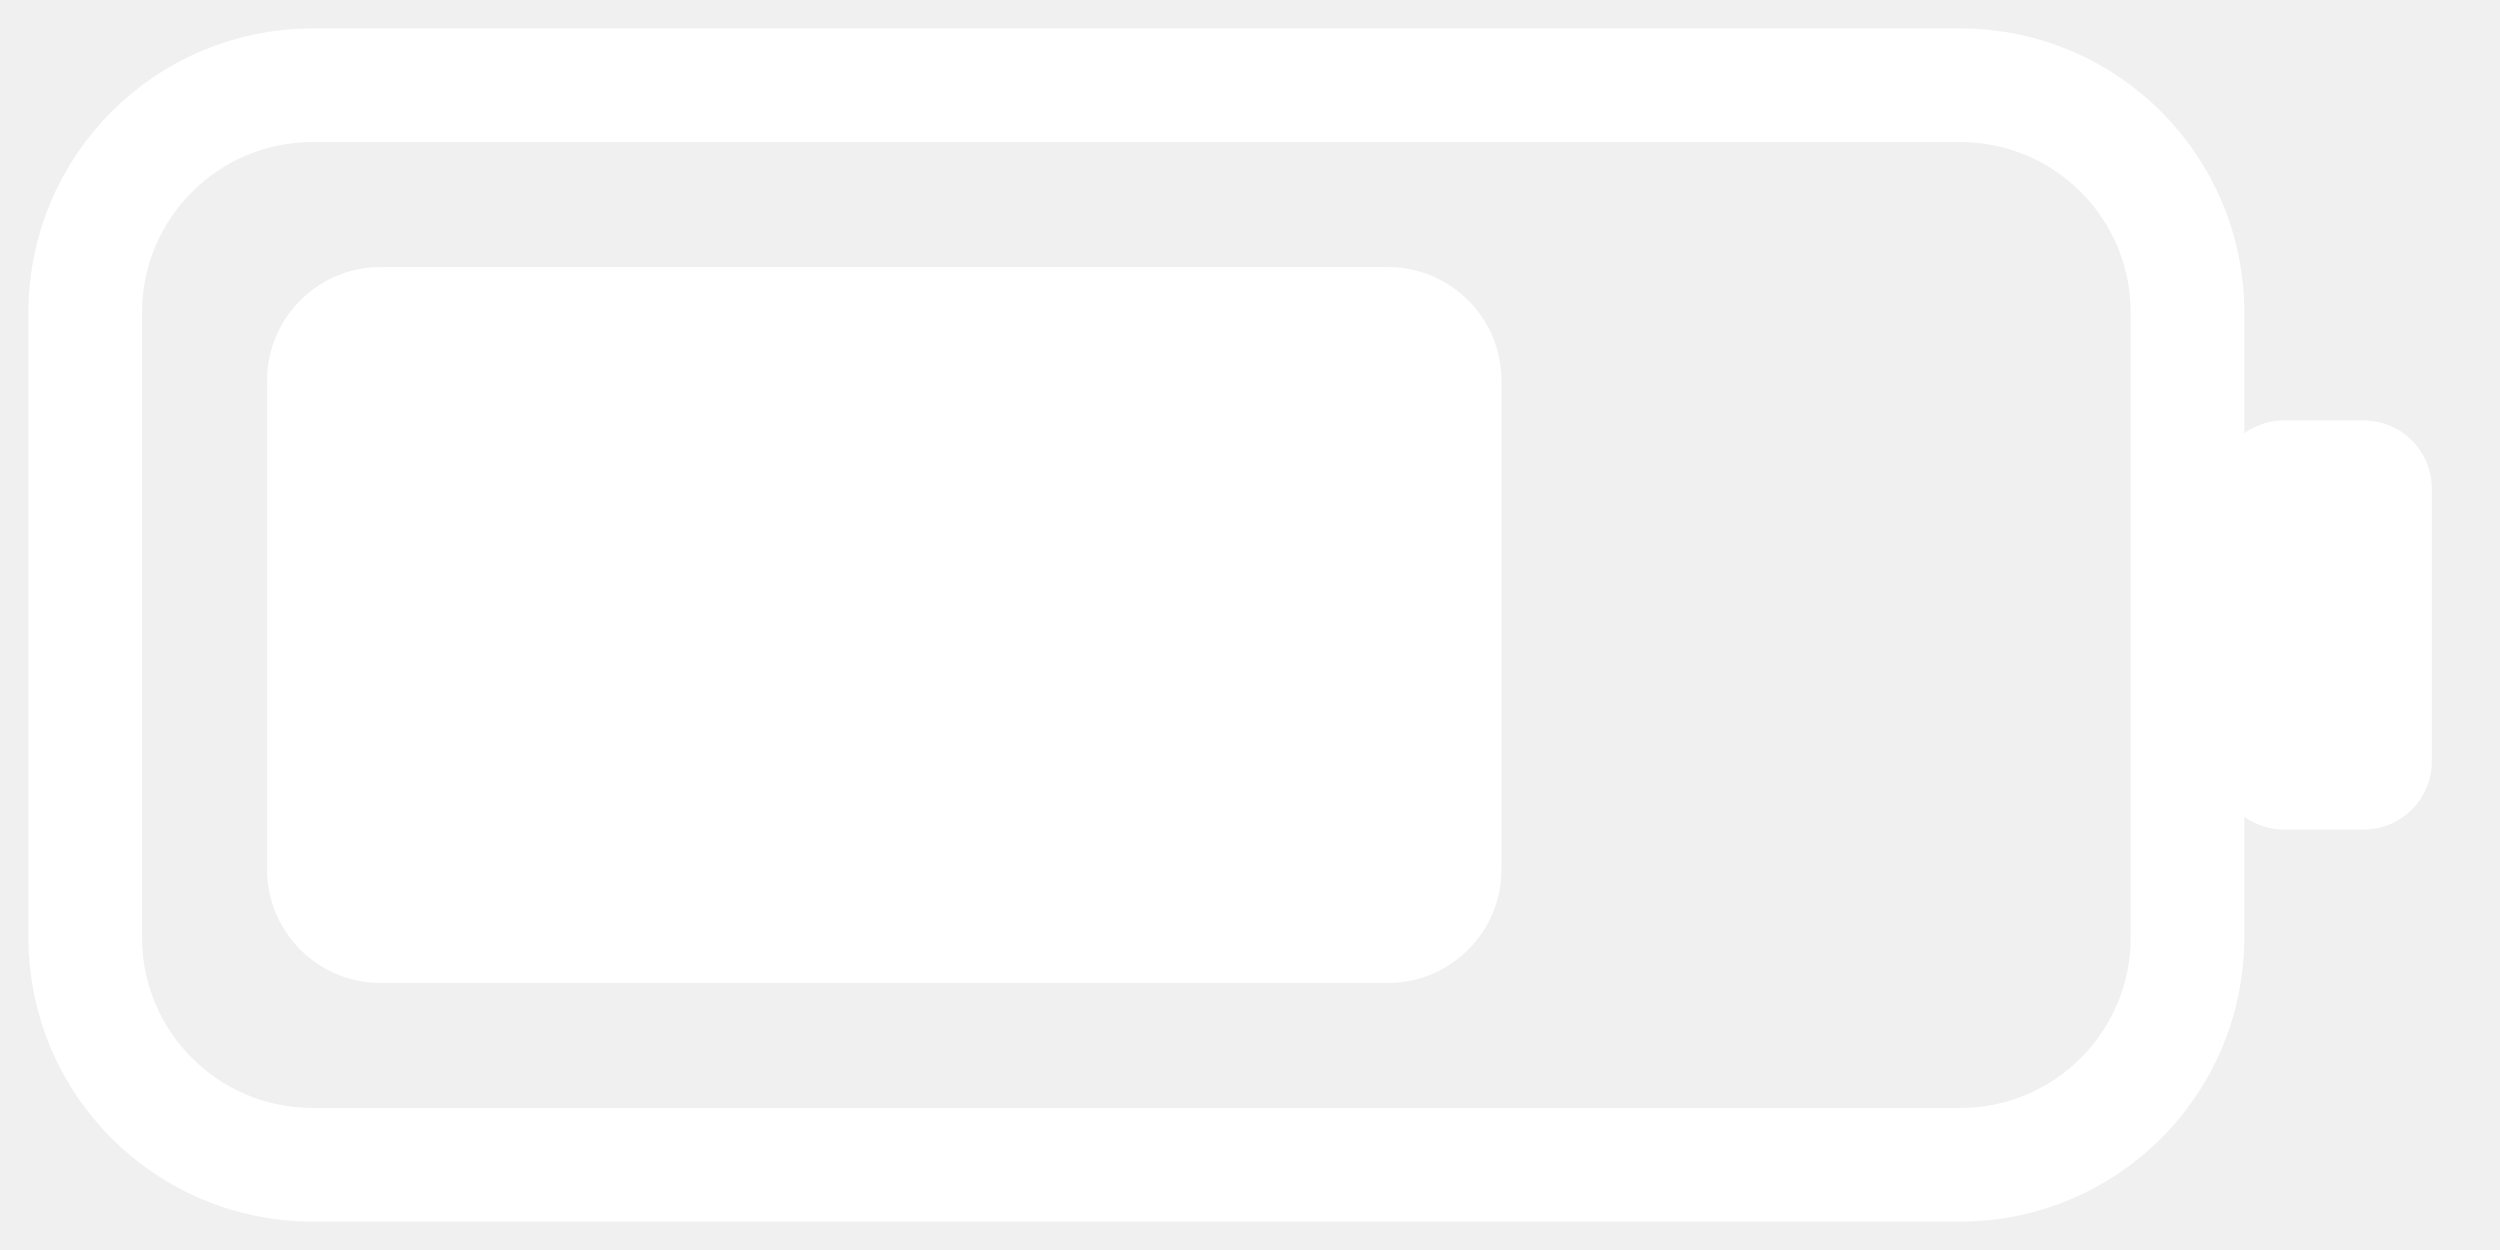
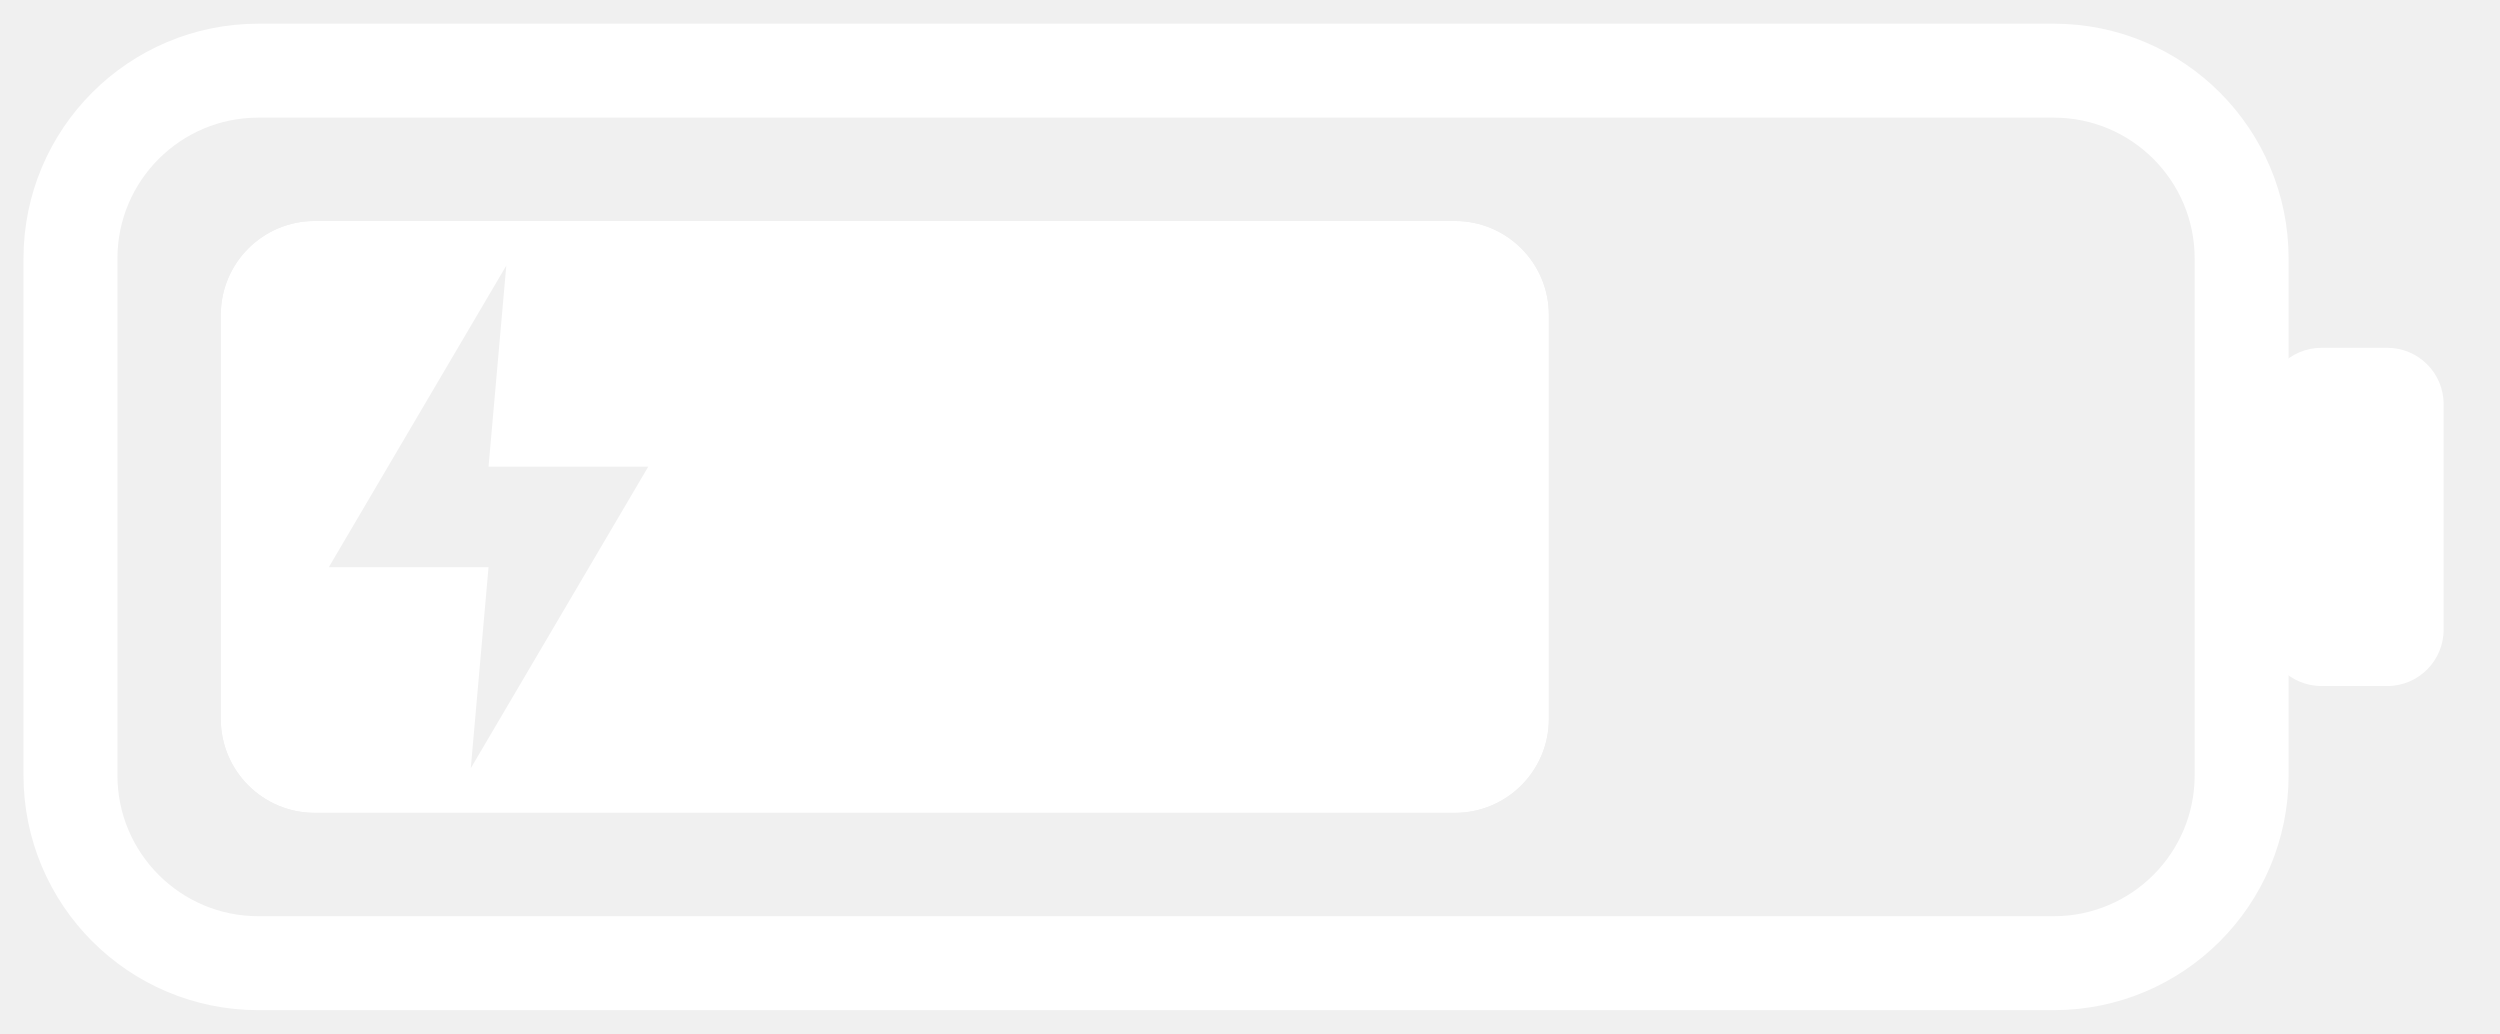
- <svg xmlns="http://www.w3.org/2000/svg" width="440" height="220" viewBox="0 0 22 11">
-   <rect x="0.75" y="0.75" width="18.5" height="9.5" rx="2" fill="none" stroke="#ffffff" stroke-width="1" />
-   <rect x="19.5" y="3.7" width="1.9" height="3.6" rx="0.6" fill="#ffffff" />
-   <rect x="2.35" y="2.35" width="10.863" height="6.300" rx="1" fill="#ffffff" />
+ <svg xmlns="http://www.w3.org/2000/svg" width="532" height="220" viewBox="0 0 26.610 11.000">
+   <defs>
+     <mask id="fm">
+       <rect x="2.35" y="2.35" width="14.136" height="6.300" rx="1" fill="white" />
+       <polygon points="5.389,2.825 3.500,6.035 5.200,6.035 5.011,8.175 6.900,4.965 5.200,4.965" fill="black" />
+     </mask>
+     <clipPath id="ec">
+       <path clip-rule="evenodd" d="M0 0H26.610V11.000H0Z M2.35 2.35H16.486V8.65H2.35Z" />
+     </clipPath>
+   </defs>
+   <rect x="0.75" y="0.75" width="23.110" height="9.5" rx="2" fill="none" stroke="#ffffff" stroke-width="1" />
+   <rect x="24.110" y="3.700" width="1.9" height="3.6" rx="0.6" fill="#ffffff" />
+   <rect x="2.35" y="2.35" width="14.136" height="6.300" rx="1" fill="#ffffff" mask="url(#fm)" />
+   <g clip-path="url(#ec)">
+     <polygon points="5.389,2.825 3.500,6.035 5.200,6.035 5.011,8.175 6.900,4.965 5.200,4.965" fill="#ffffff" />
+   </g>
</svg>
